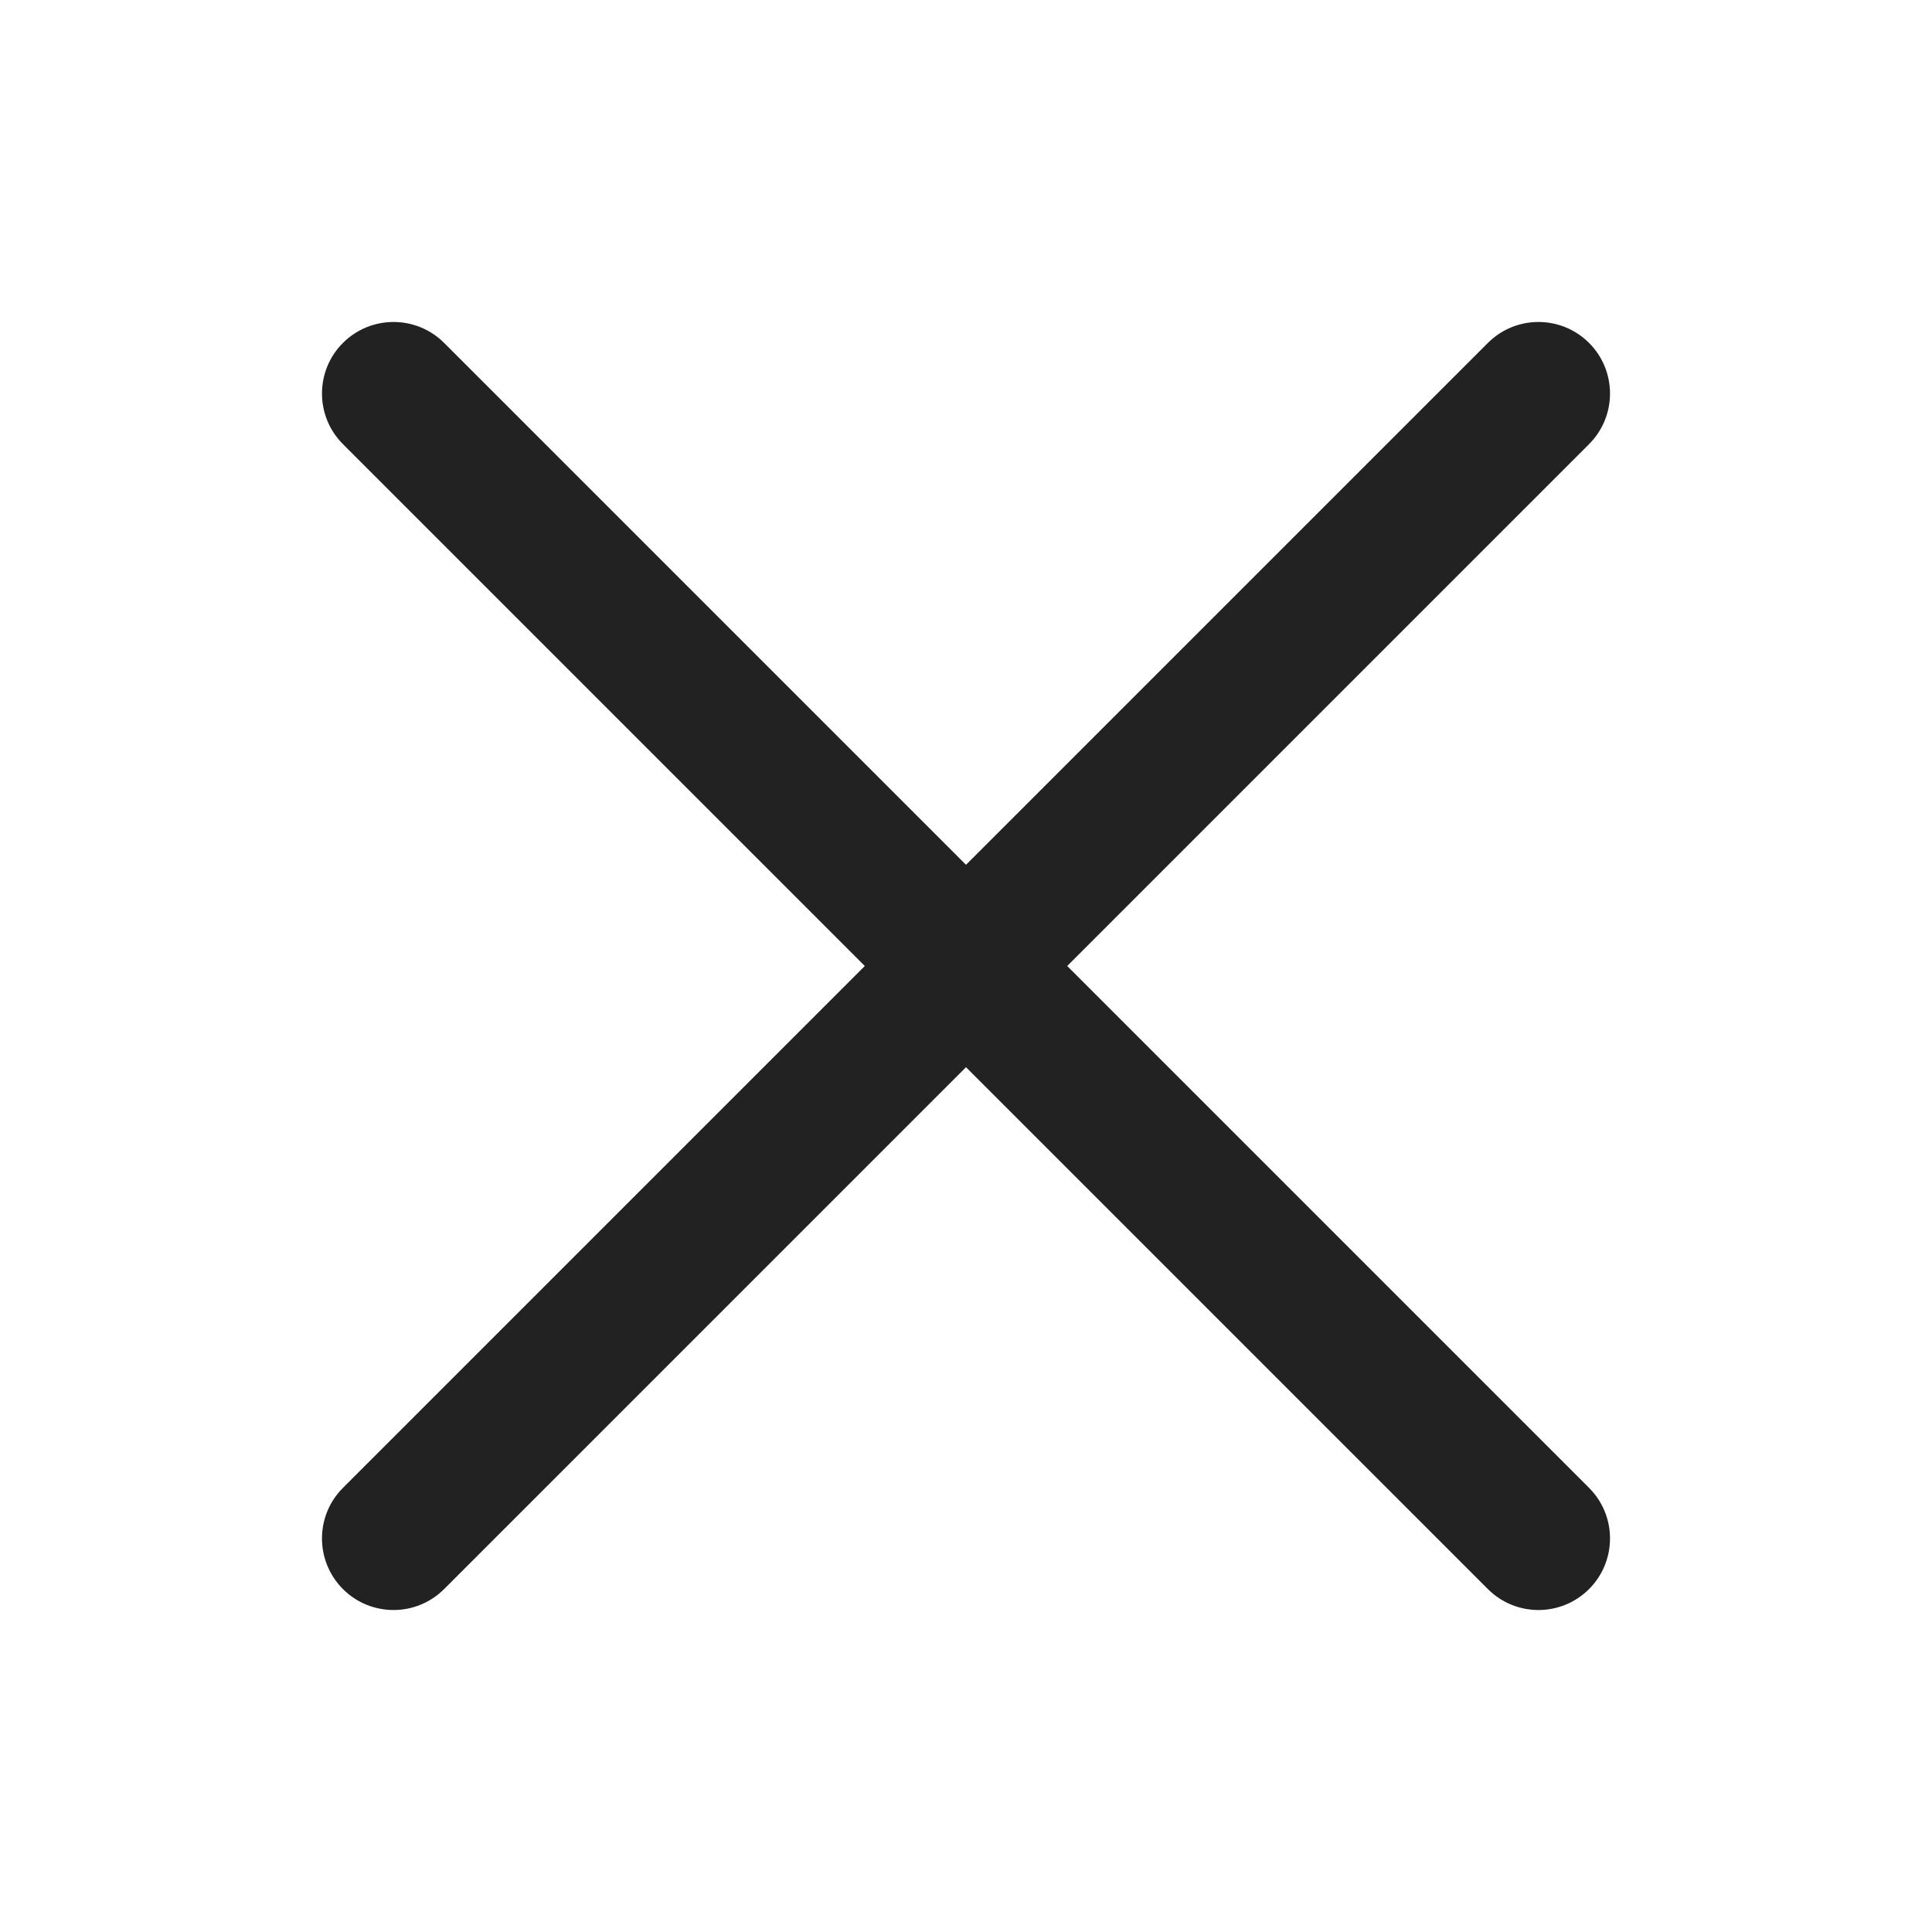
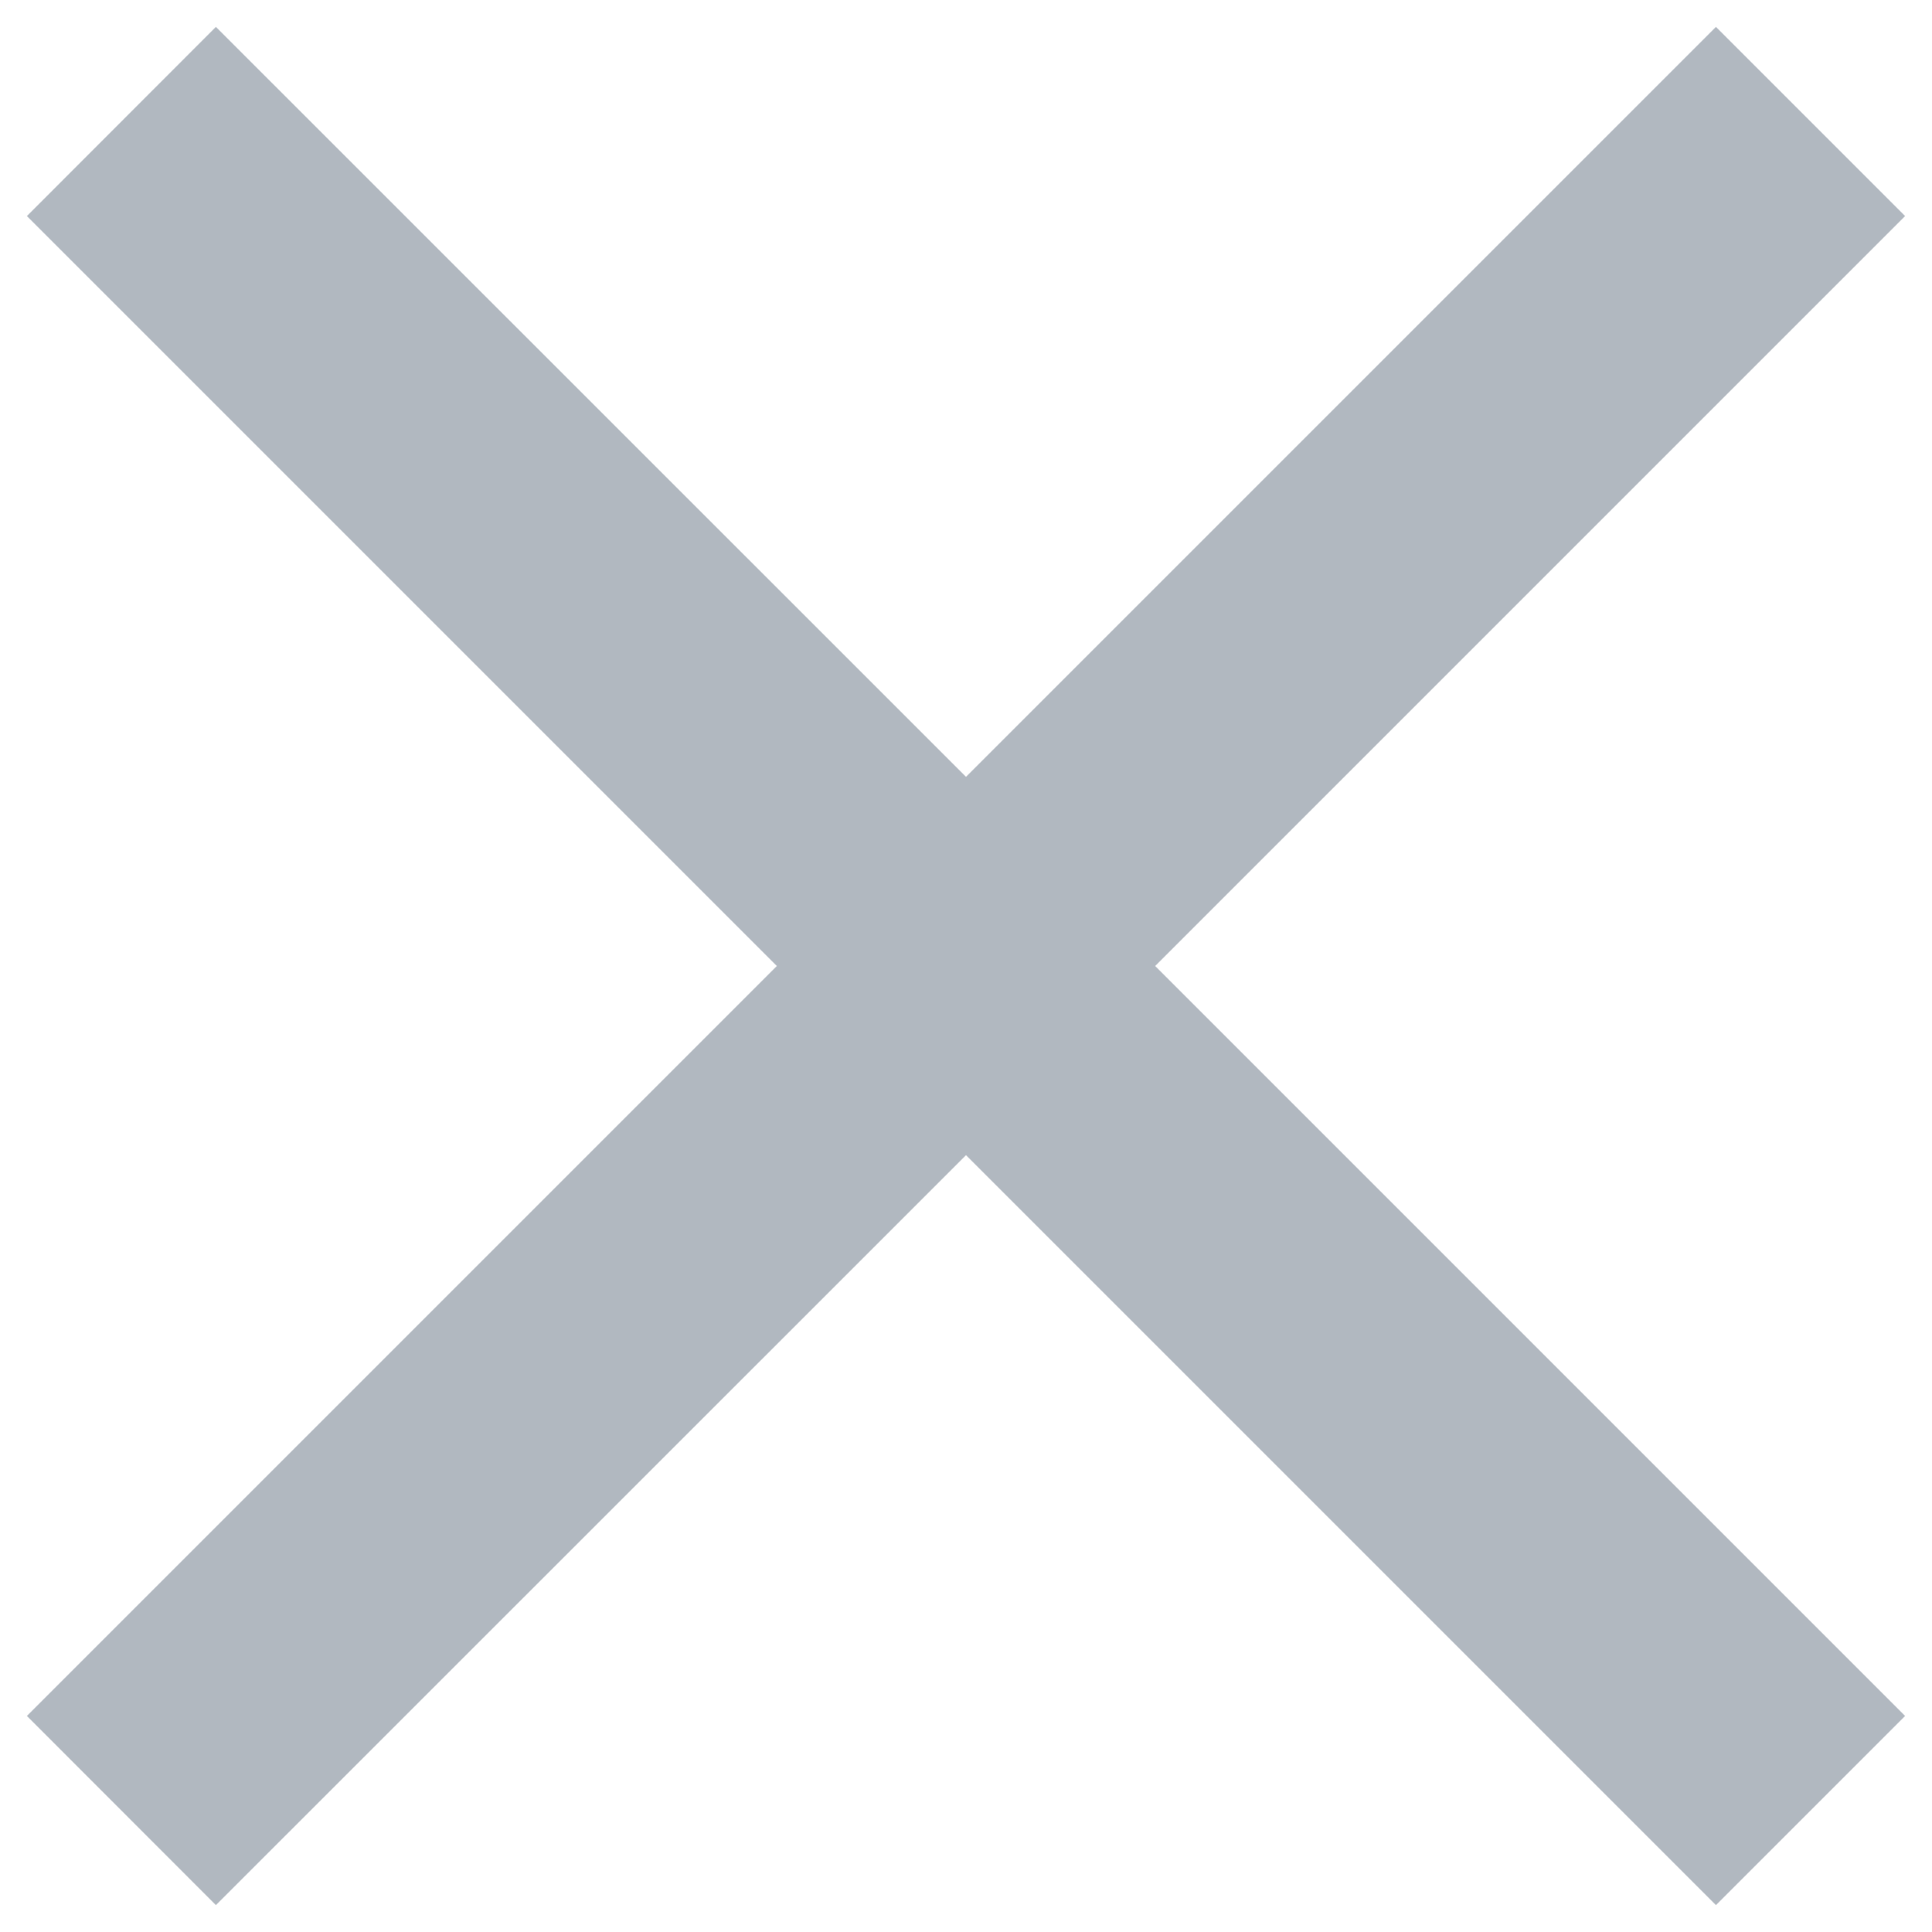
- <svg xmlns="http://www.w3.org/2000/svg" width="24" height="24" viewBox="0 0 24 24" fill="none">
-   <path fill-rule="evenodd" clip-rule="evenodd" d="M5.517 4.26C5.17 3.913 4.607 3.913 4.26 4.26C3.913 4.607 3.913 5.17 4.26 5.517L10.743 12L4.26 18.483C3.913 18.83 3.913 19.392 4.26 19.74C4.607 20.087 5.17 20.087 5.517 19.74L12 13.257L18.483 19.74C18.83 20.087 19.392 20.087 19.74 19.74C20.087 19.392 20.087 18.83 19.74 18.483L13.257 12L19.74 5.517C20.087 5.17 20.087 4.607 19.74 4.26C19.392 3.913 18.83 3.913 18.483 4.26L12 10.743L5.517 4.26Z" fill="#222222" />
+ <svg xmlns="http://www.w3.org/2000/svg" width="12" height="12" viewBox="0 0 12 12" fill="none">
+   <path d="M10.658 0.167L6 4.825L1.341 0.167L0.167 1.342L4.825 6L0.167 10.658L1.341 11.833L6 7.175L10.658 11.833L11.833 10.658L7.175 6L11.833 1.342L10.658 0.167Z" fill="#B1B8C0" />
</svg>
